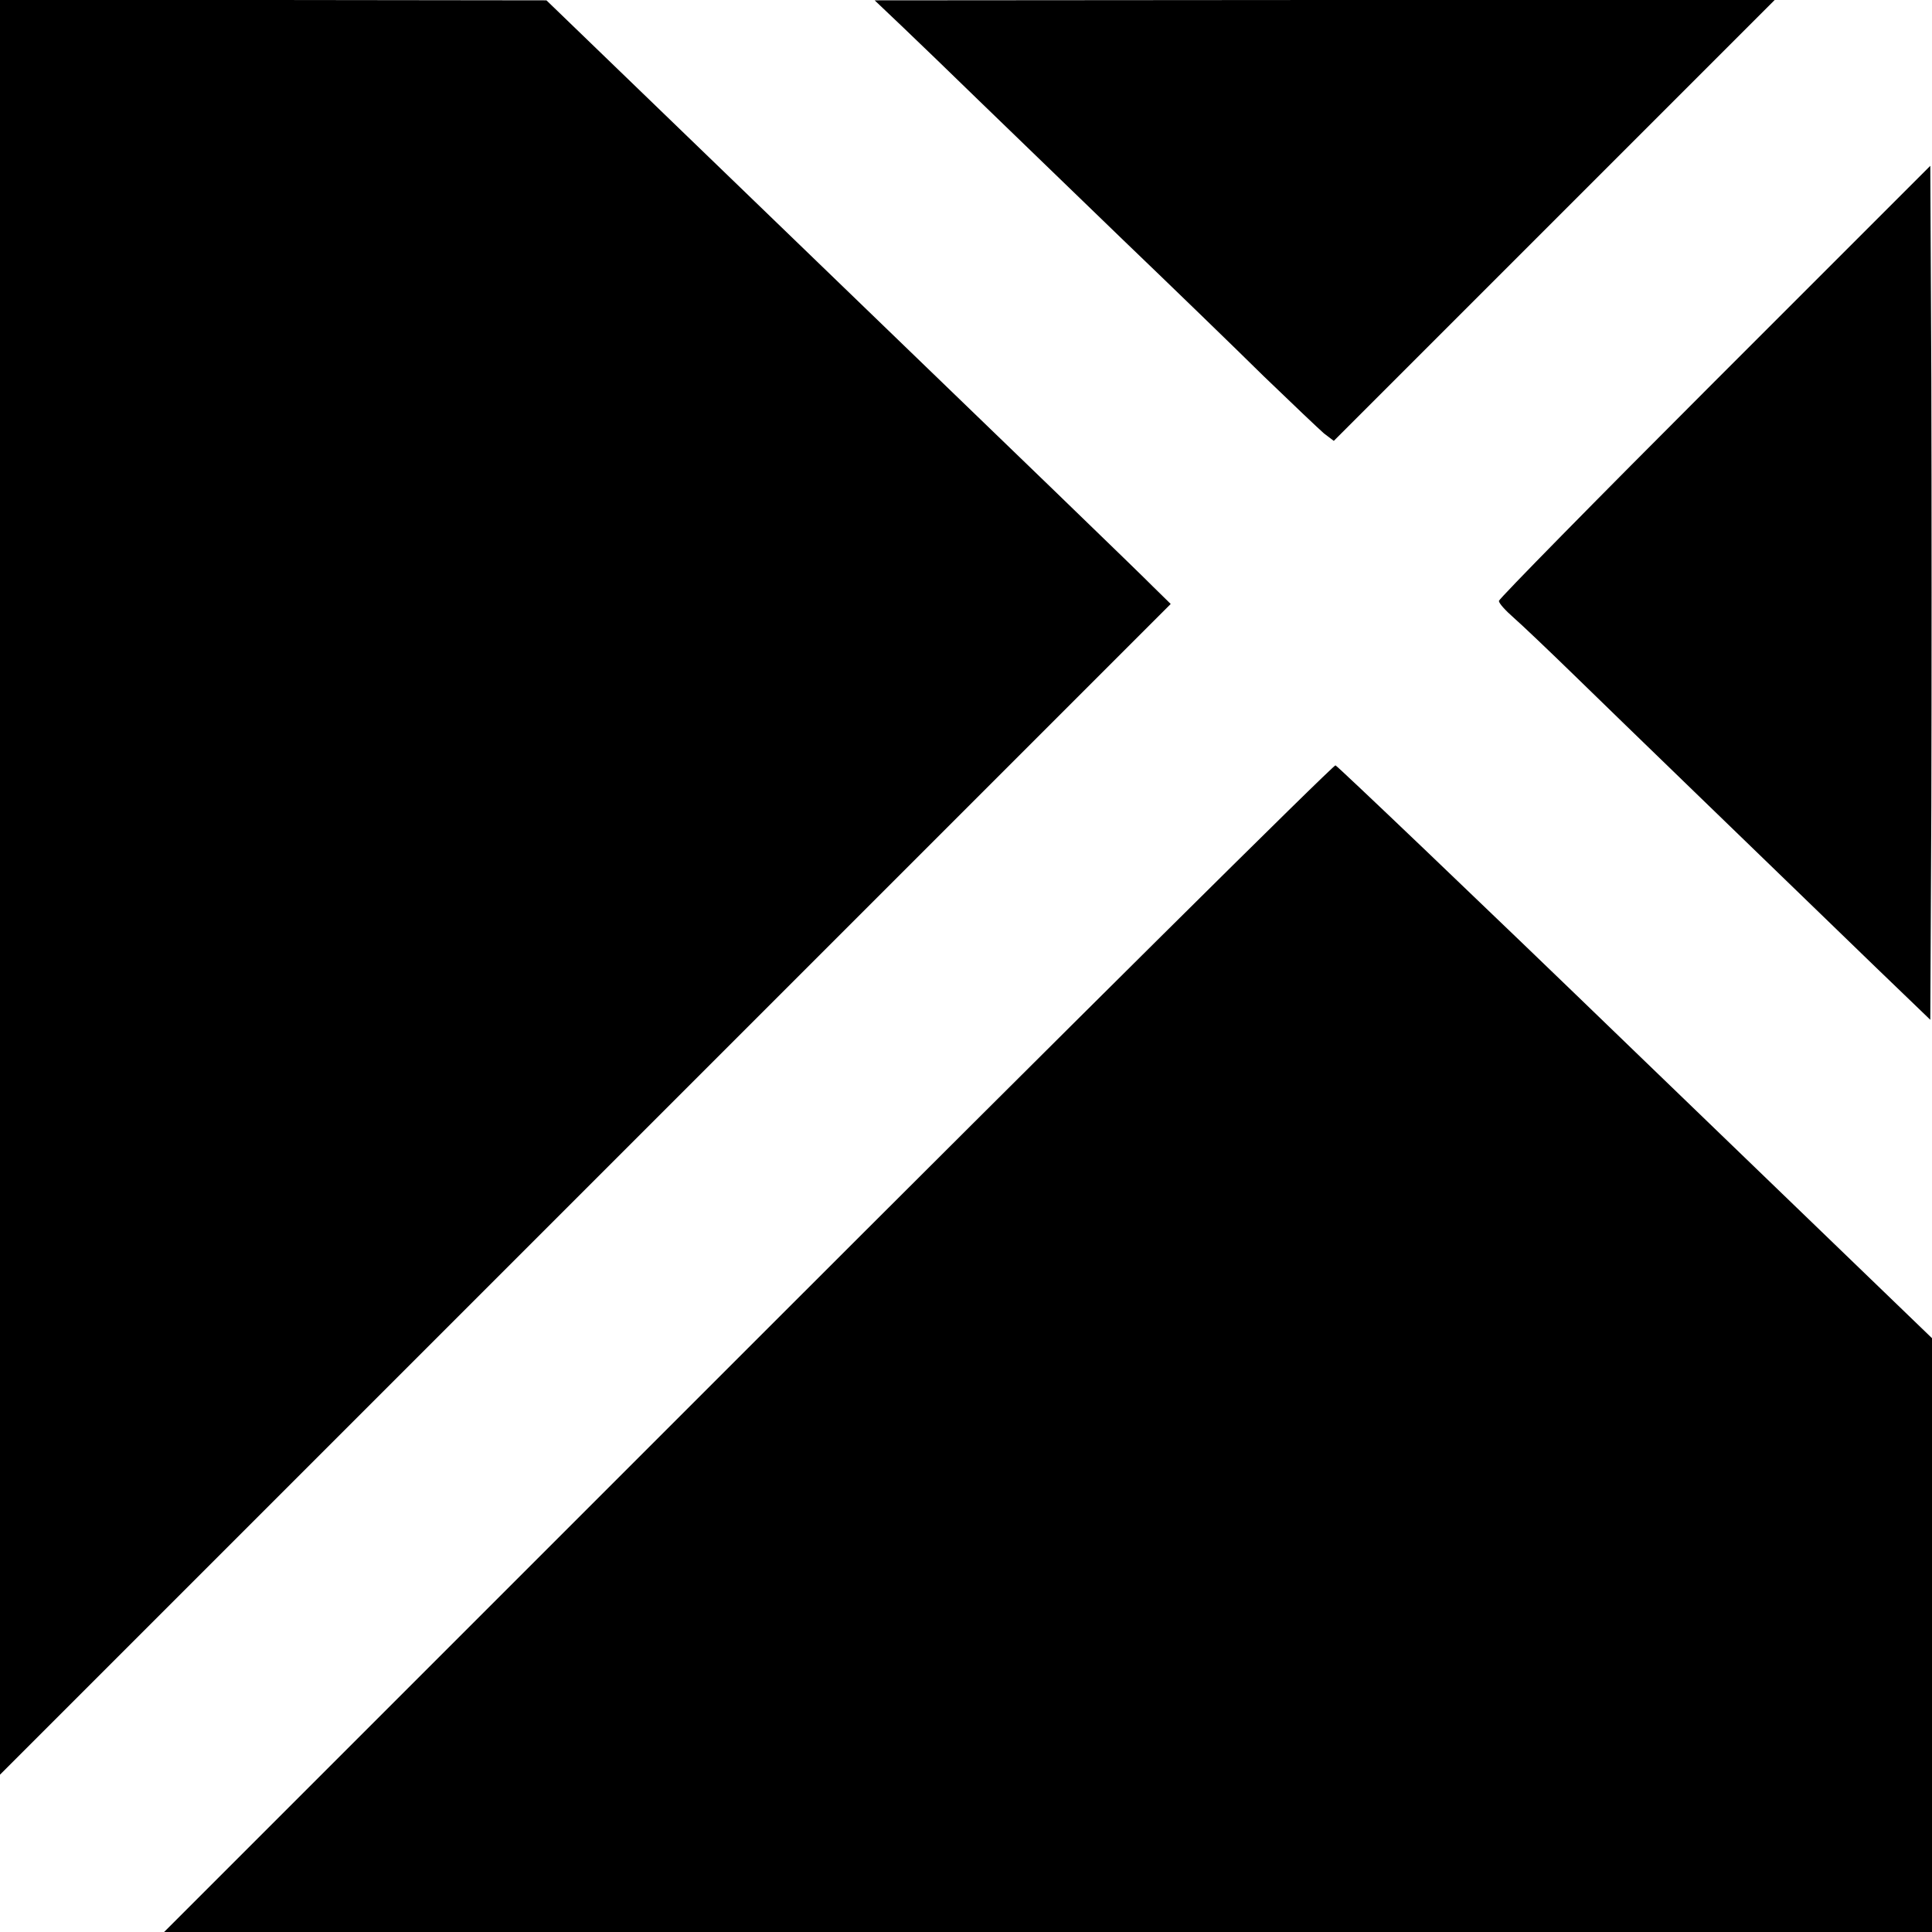
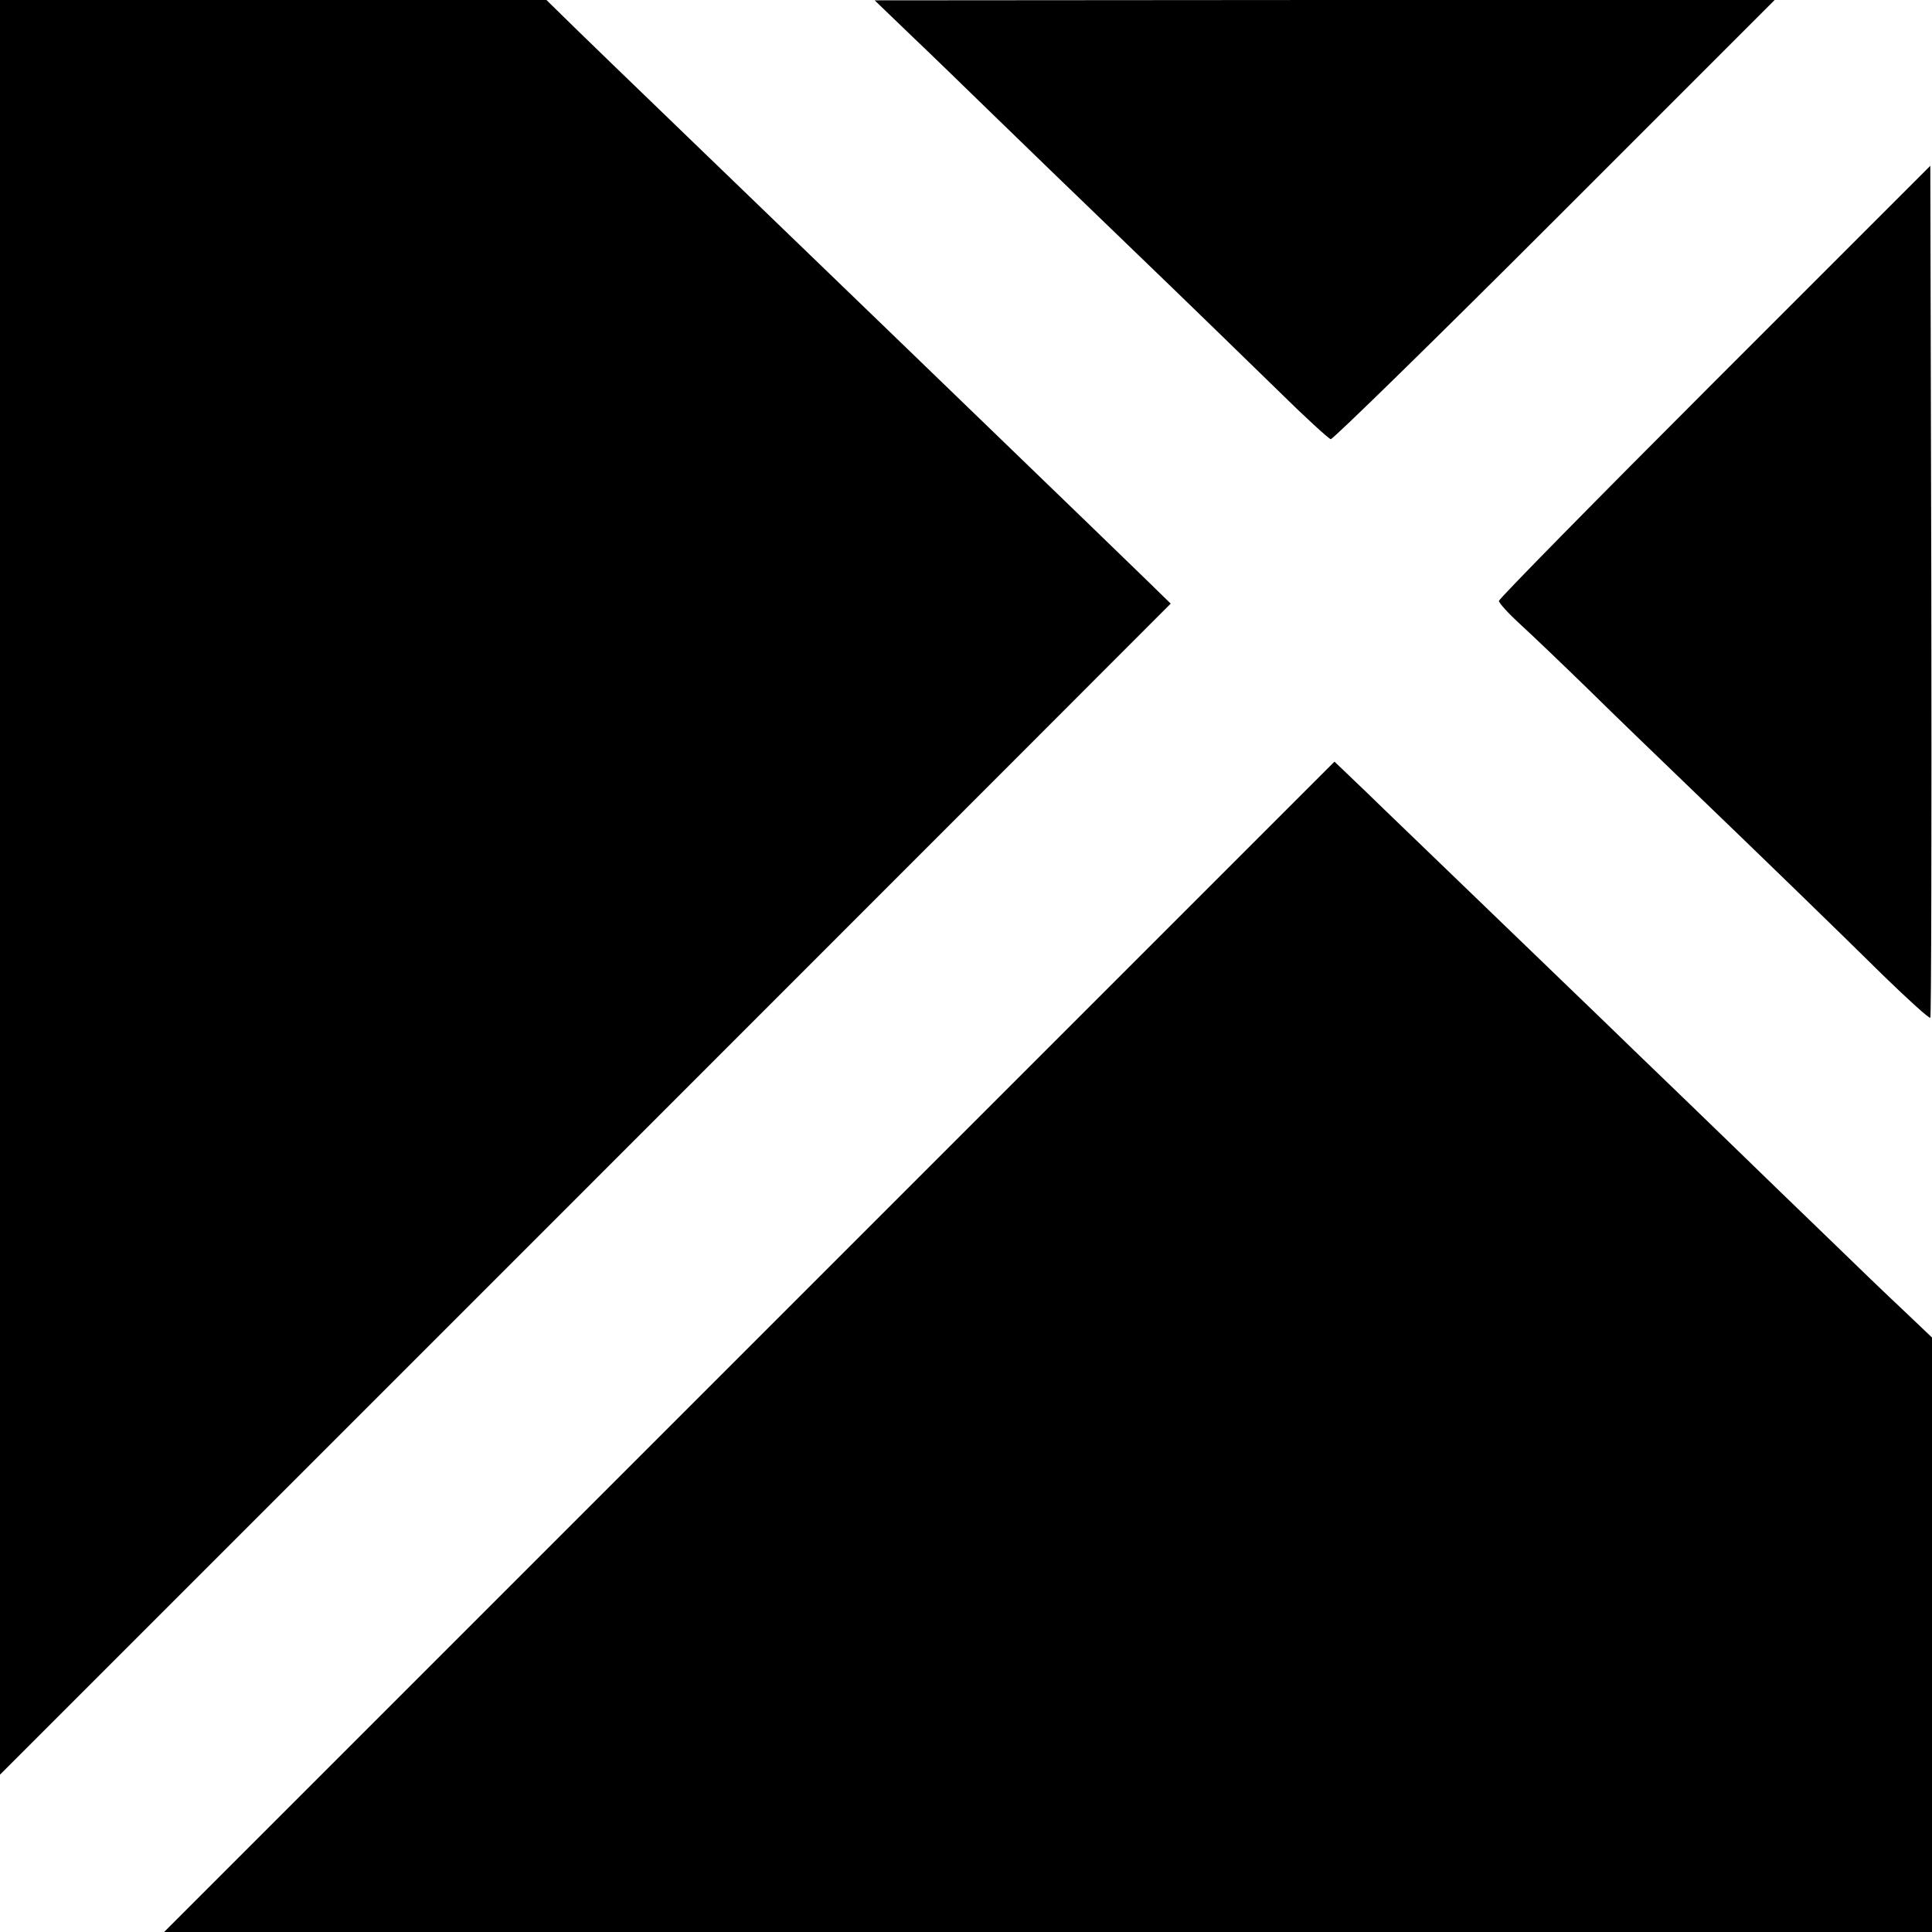
<svg xmlns="http://www.w3.org/2000/svg" version="1.0" width="571pt" height="571pt" viewBox="0 0 571 571" preserveAspectRatio="xMidYMid meet">
  <g transform="translate(0,571) scale(0.1,-0.1)" fill="#000000" stroke="none">
-     <path d="M0 3088 l0 -2623 1730 1730 1730 1730 -53 52 c-28 29 -443 430 -922 892 l-870 840 -807 1 -808 0 0 -2622z" />
-     <path d="M2665 5633 c44 -42 148 -142 230 -222 83 -80 272 -263 420 -406 149 -143 338 -326 420 -407 83 -80 163 -156 178 -169 l29 -22 651 651 652 652 -1330 0 -1330 -1 80 -76z" />
-     <path d="M5068 4583 c-351 -351 -638 -643 -638 -649 0 -7 19 -28 43 -49 23 -20 105 -98 182 -173 160 -156 486 -471 890 -862 l160 -154 3 632 c1 348 1 916 0 1262 l-3 630 -637 -637z" />
-     <path d="M2210 1725 l-1725 -1725 2613 0 2612 0 0 878 0 877 -876 845 c-481 465 -881 846 -887 848 -7 1 -788 -774 -1737 -1723z" />
+     <path d="M0 3088 l0 -2623 1730 1730 c951 951 1730 1731 1730 1731 0 1 -372 361 -827 800 -456 440 -871 840 -923 891 l-95 93 -807 0 -808 0 0 -2622z" />
+     <path d="M2690 5608 c58 -55 166 -160 240 -232 74 -72 263 -255 420 -406 157 -151 349 -338 428 -415 78 -77 148 -141 155 -143 6 -1 304 290 662 648 l650 650 -1330 0 -1330 -1 105 -101z" />
+     <path d="M5068 4583 c-351 -351 -638 -643 -638 -649 0 -6 28 -37 63 -69 34 -31 125 -118 202 -193 77 -76 208 -202 290 -281 237 -228 439 -424 582 -565 73 -71 135 -127 138 -124 3 2 4 570 3 1261 l-3 1257 -637 -637z" />
+     <path d="M2215 1730 l-1730 -1730 2613 0 2612 0 0 879 0 878 -82 78 c-46 43 -148 141 -228 219 -80 77 -206 199 -280 271 -74 72 -205 198 -290 280 -85 83 -279 269 -430 415 -151 146 -316 304 -365 352 l-91 87 -1729 -1729z" />
  </g>
</svg>
